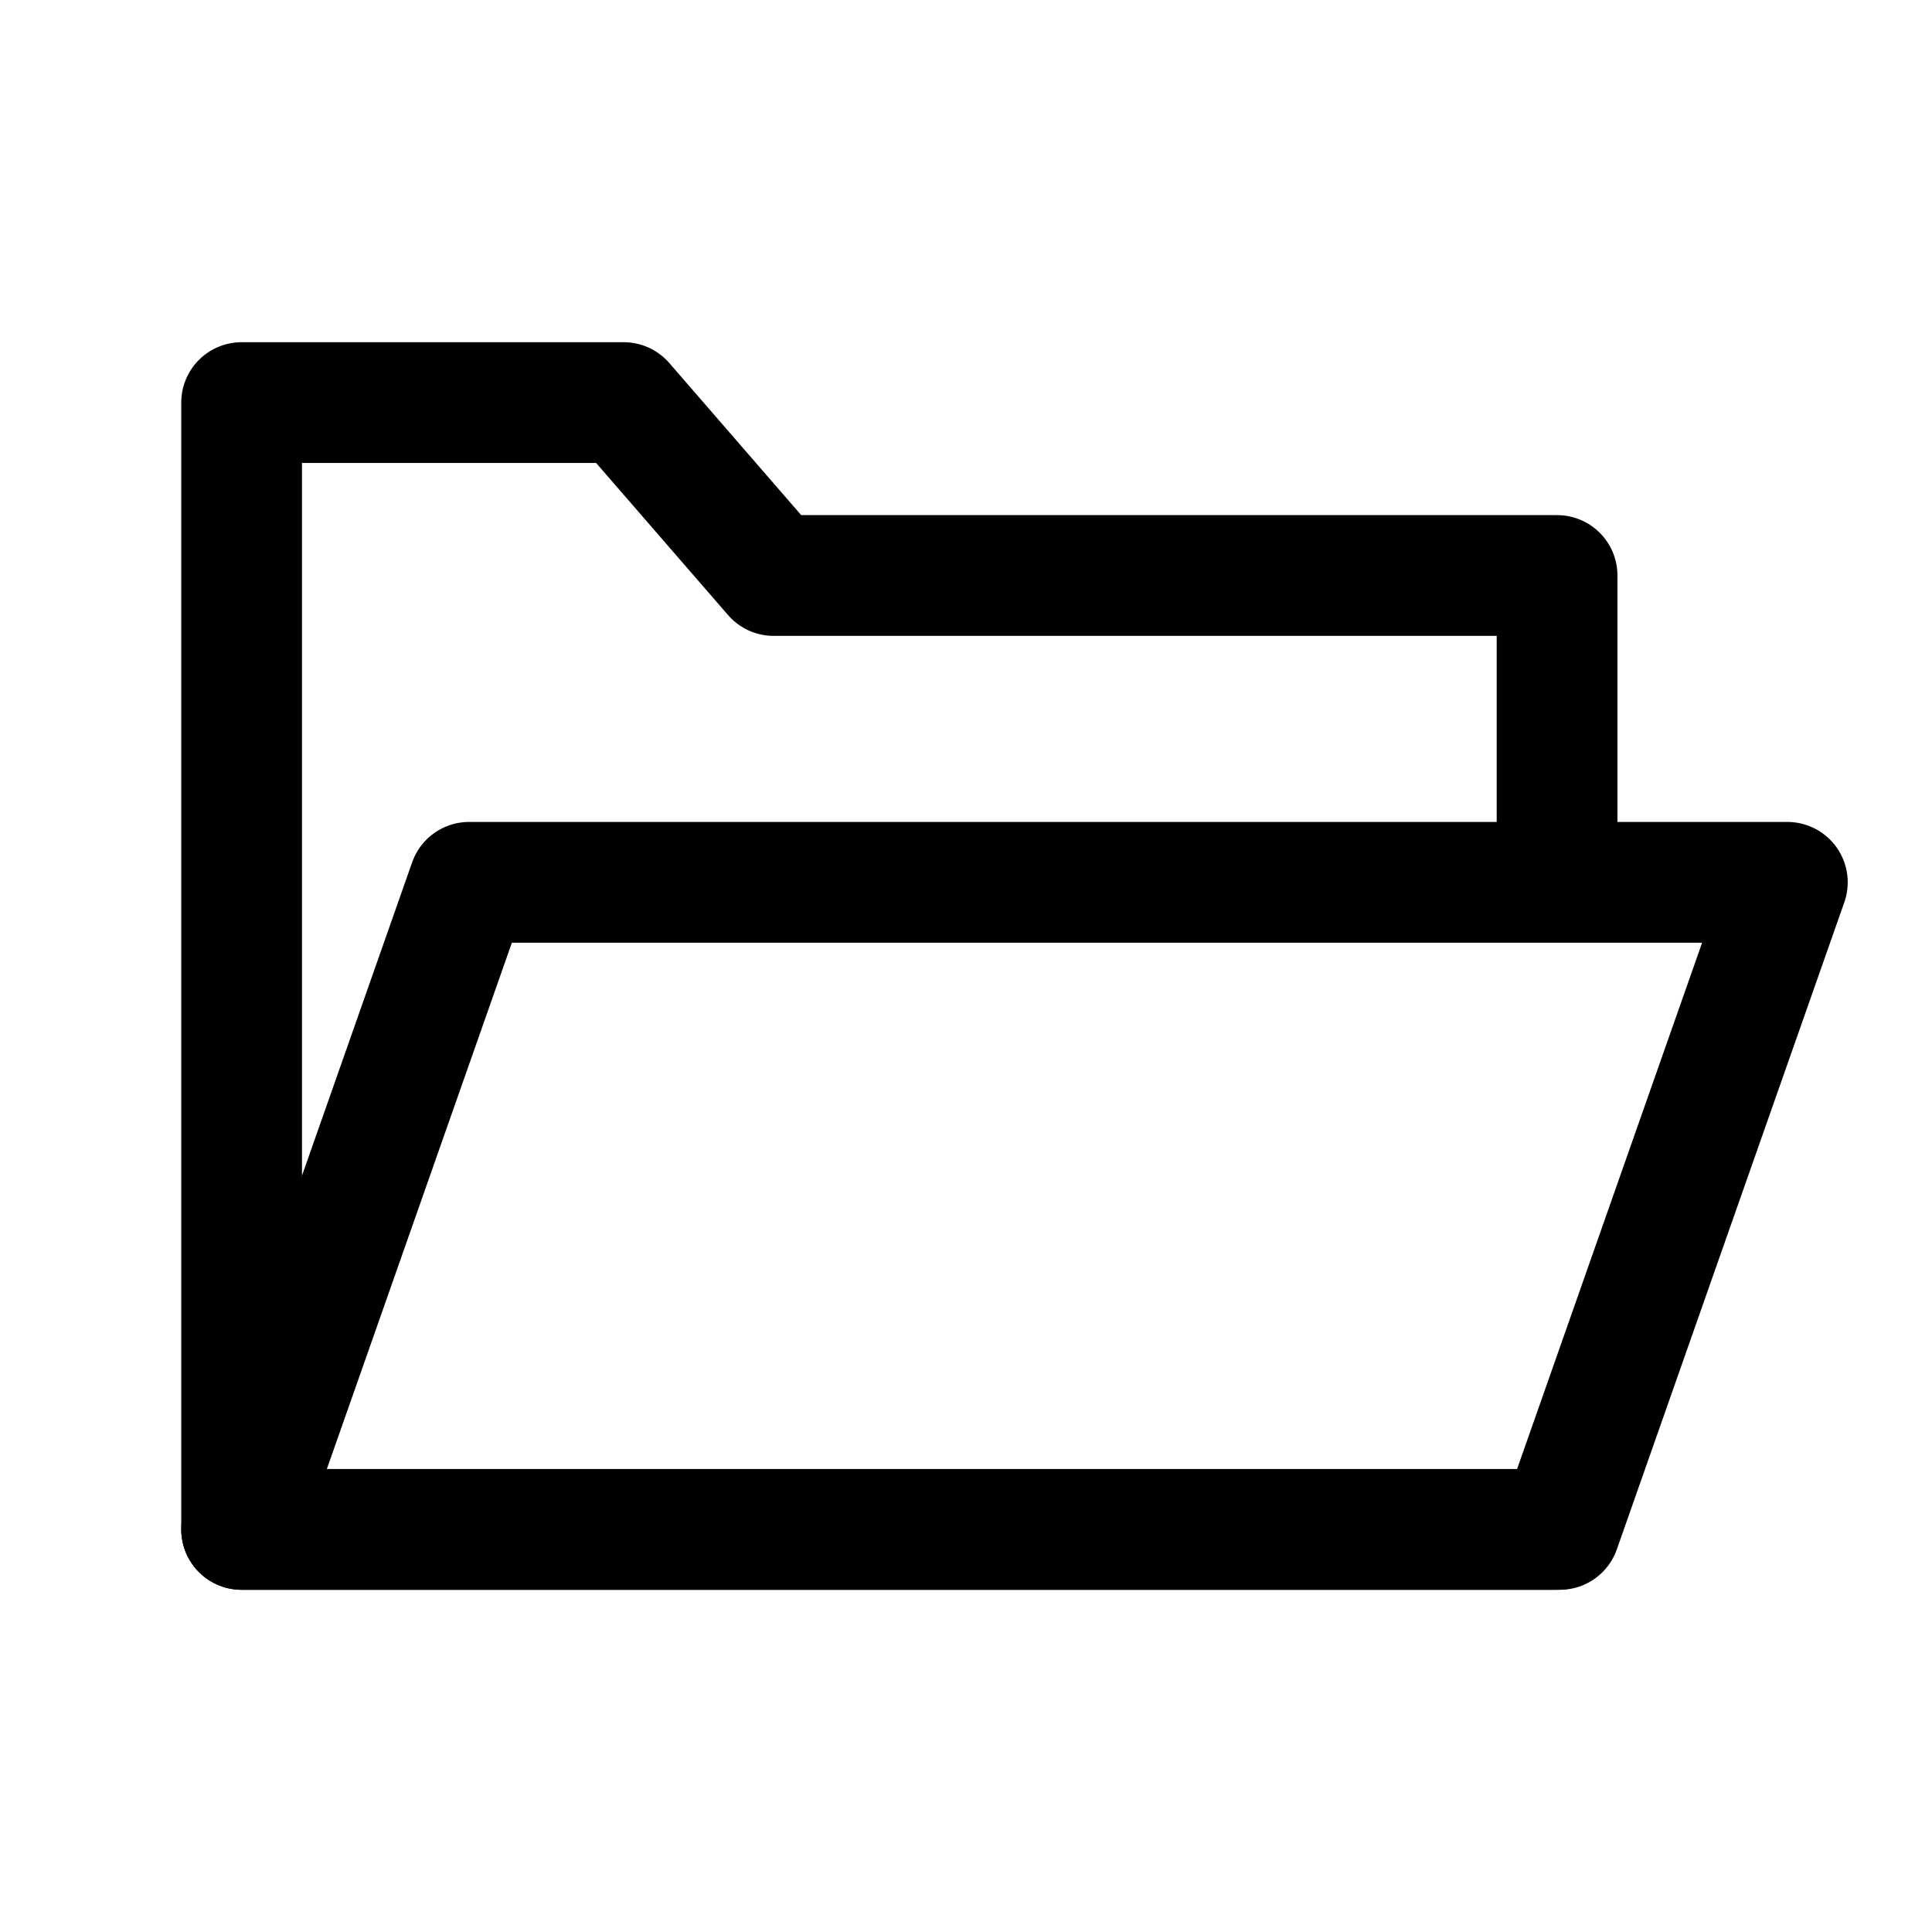
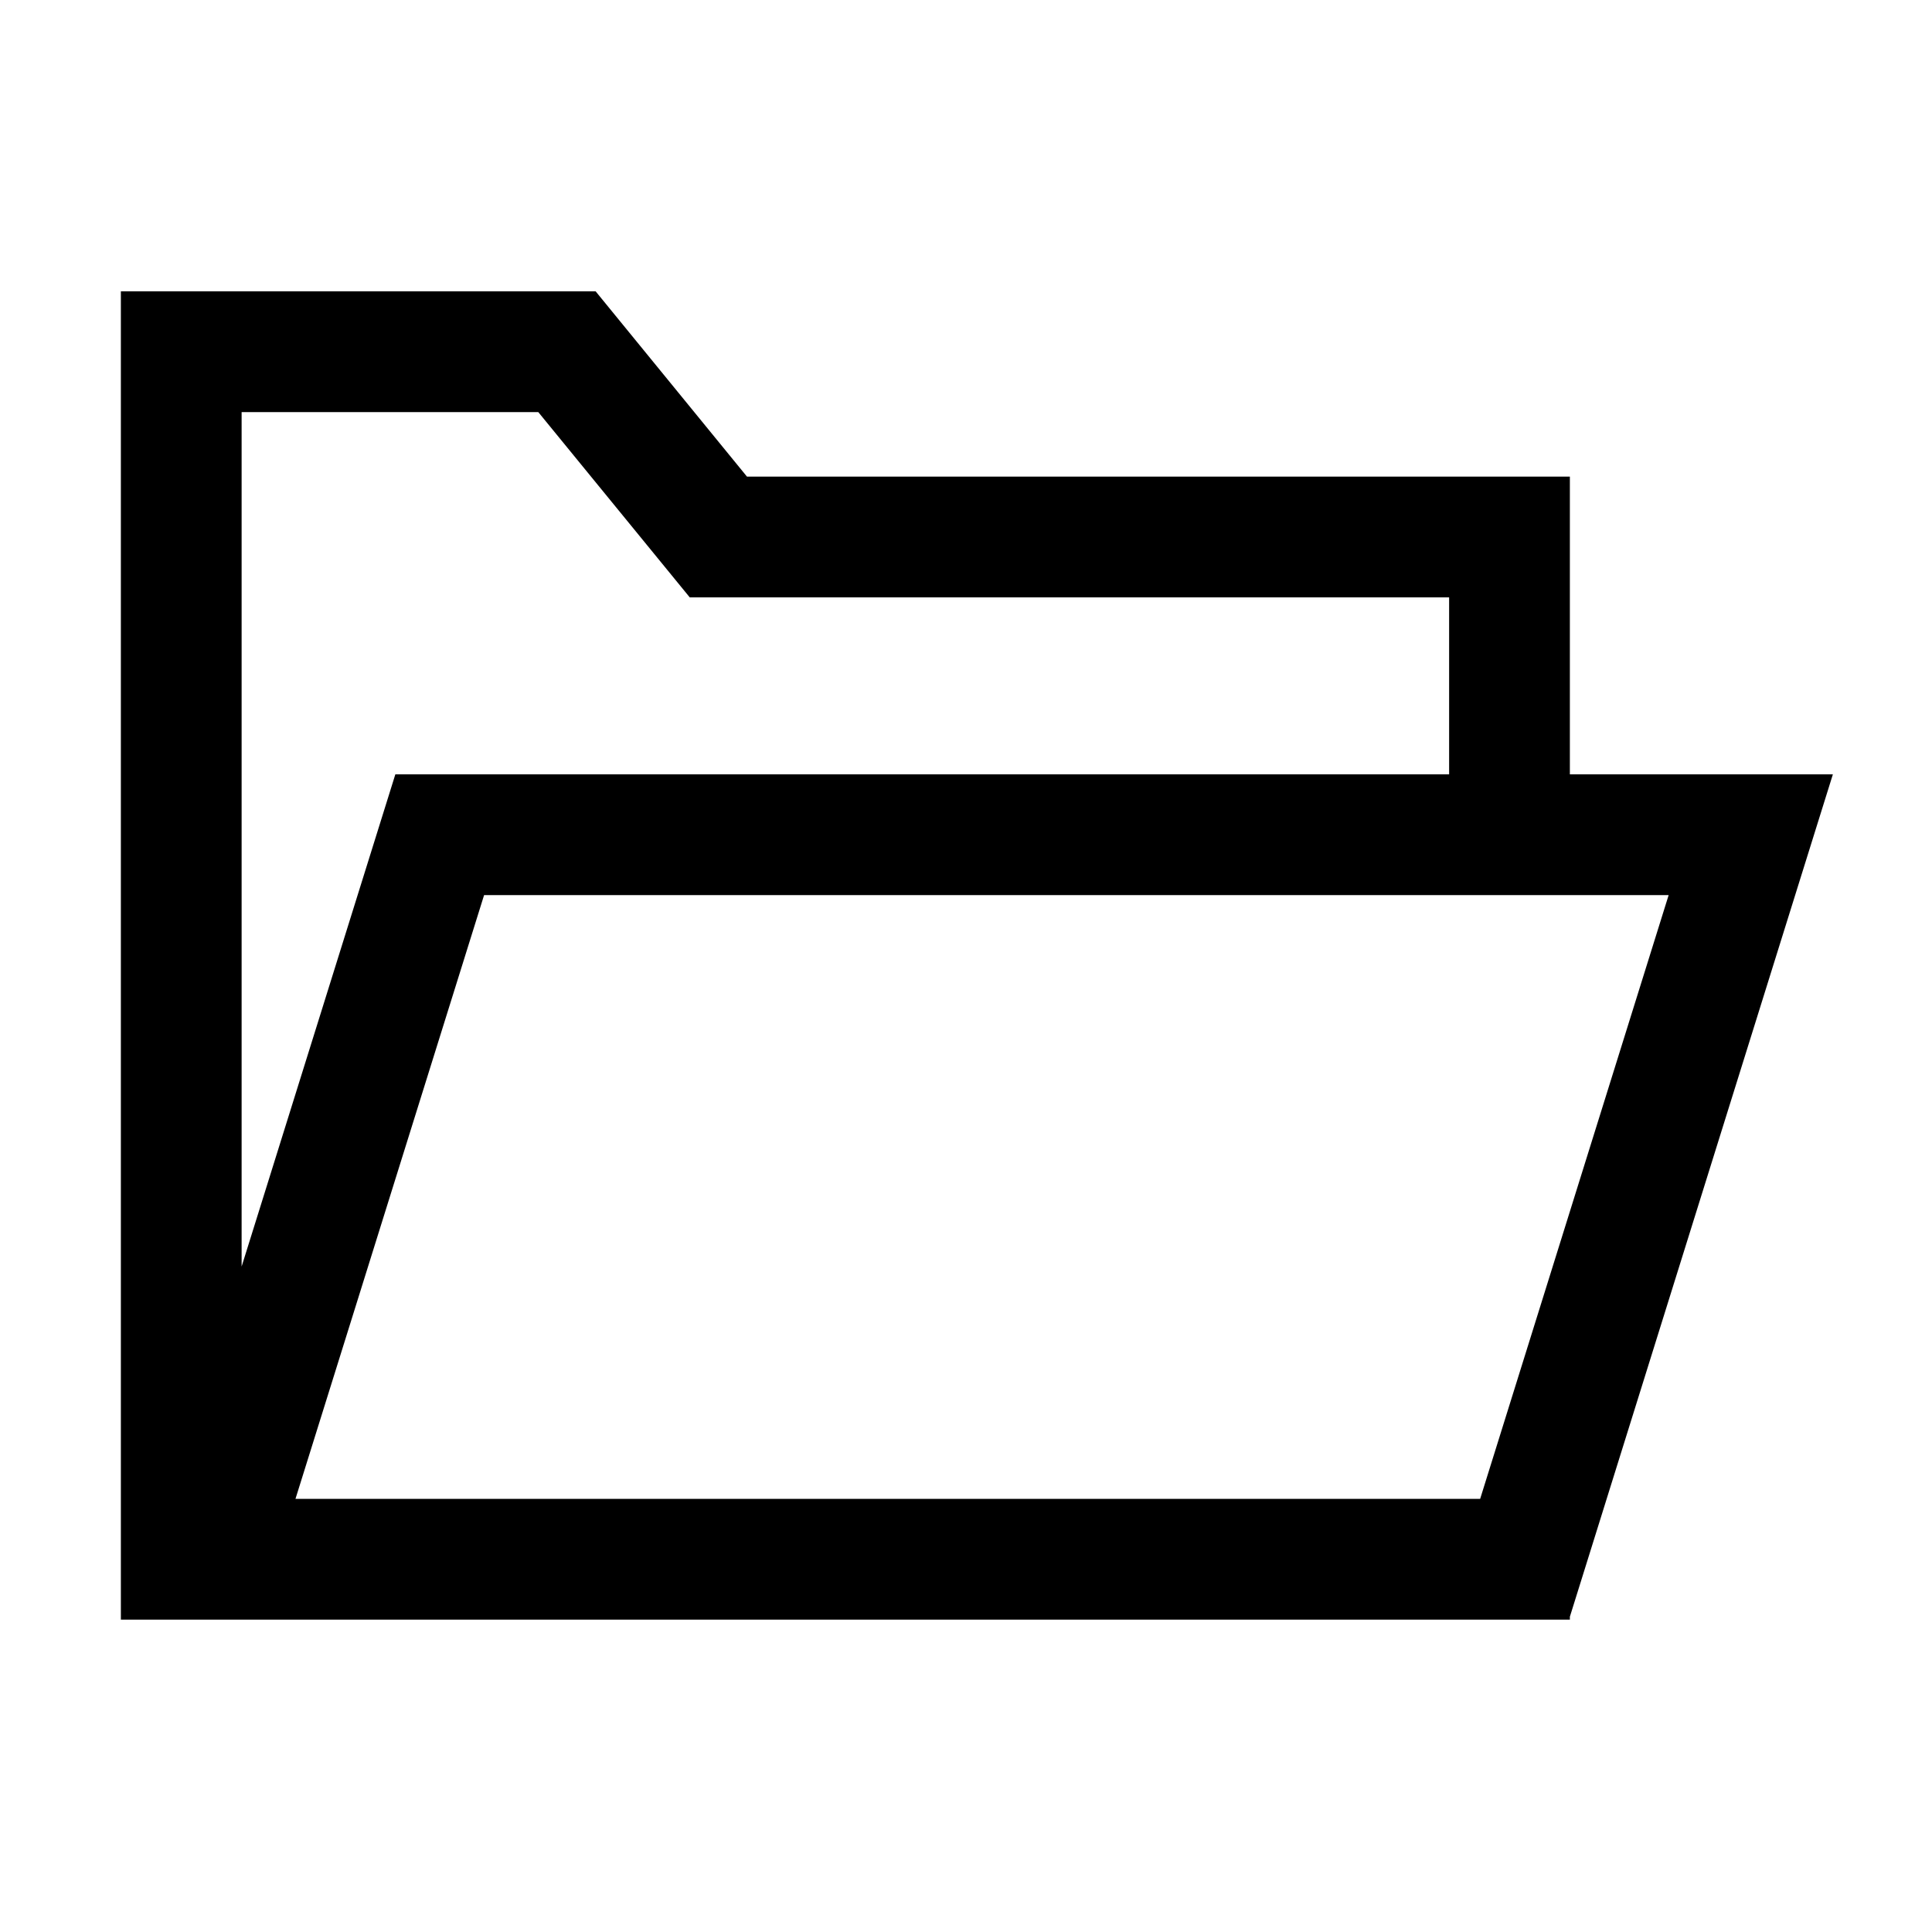
- <svg xmlns="http://www.w3.org/2000/svg" width="16" height="16" viewBox="0 0 16 16" fill="none">
-   <path d="M12.895 12.666H2.001V3.334L5.165 3.334L6.407 4.766H12.895V7.094" stroke="black" stroke-linecap="round" stroke-linejoin="round" />
-   <path d="M2.001 12.666H12.918L14.802 7.307H3.885L2.001 12.666Z" stroke="black" stroke-linecap="round" stroke-linejoin="round" />
+ <svg xmlns="http://www.w3.org/2000/svg" width="16" height="16" viewBox="0 0 16 16">
+   <path d="M4.933 2.413H1.001V13.413H13.001V13.389L15.179 6.413H13.001V3.947H6.186L4.933 2.413ZM12.001 6.413H3.274L2.001 10.489V3.413H4.458L5.712 4.947H12.001V6.413ZM2.447 12.413L4.009 7.413H13.819L12.258 12.413H2.447Z" fill="currentColor" />
</svg>
